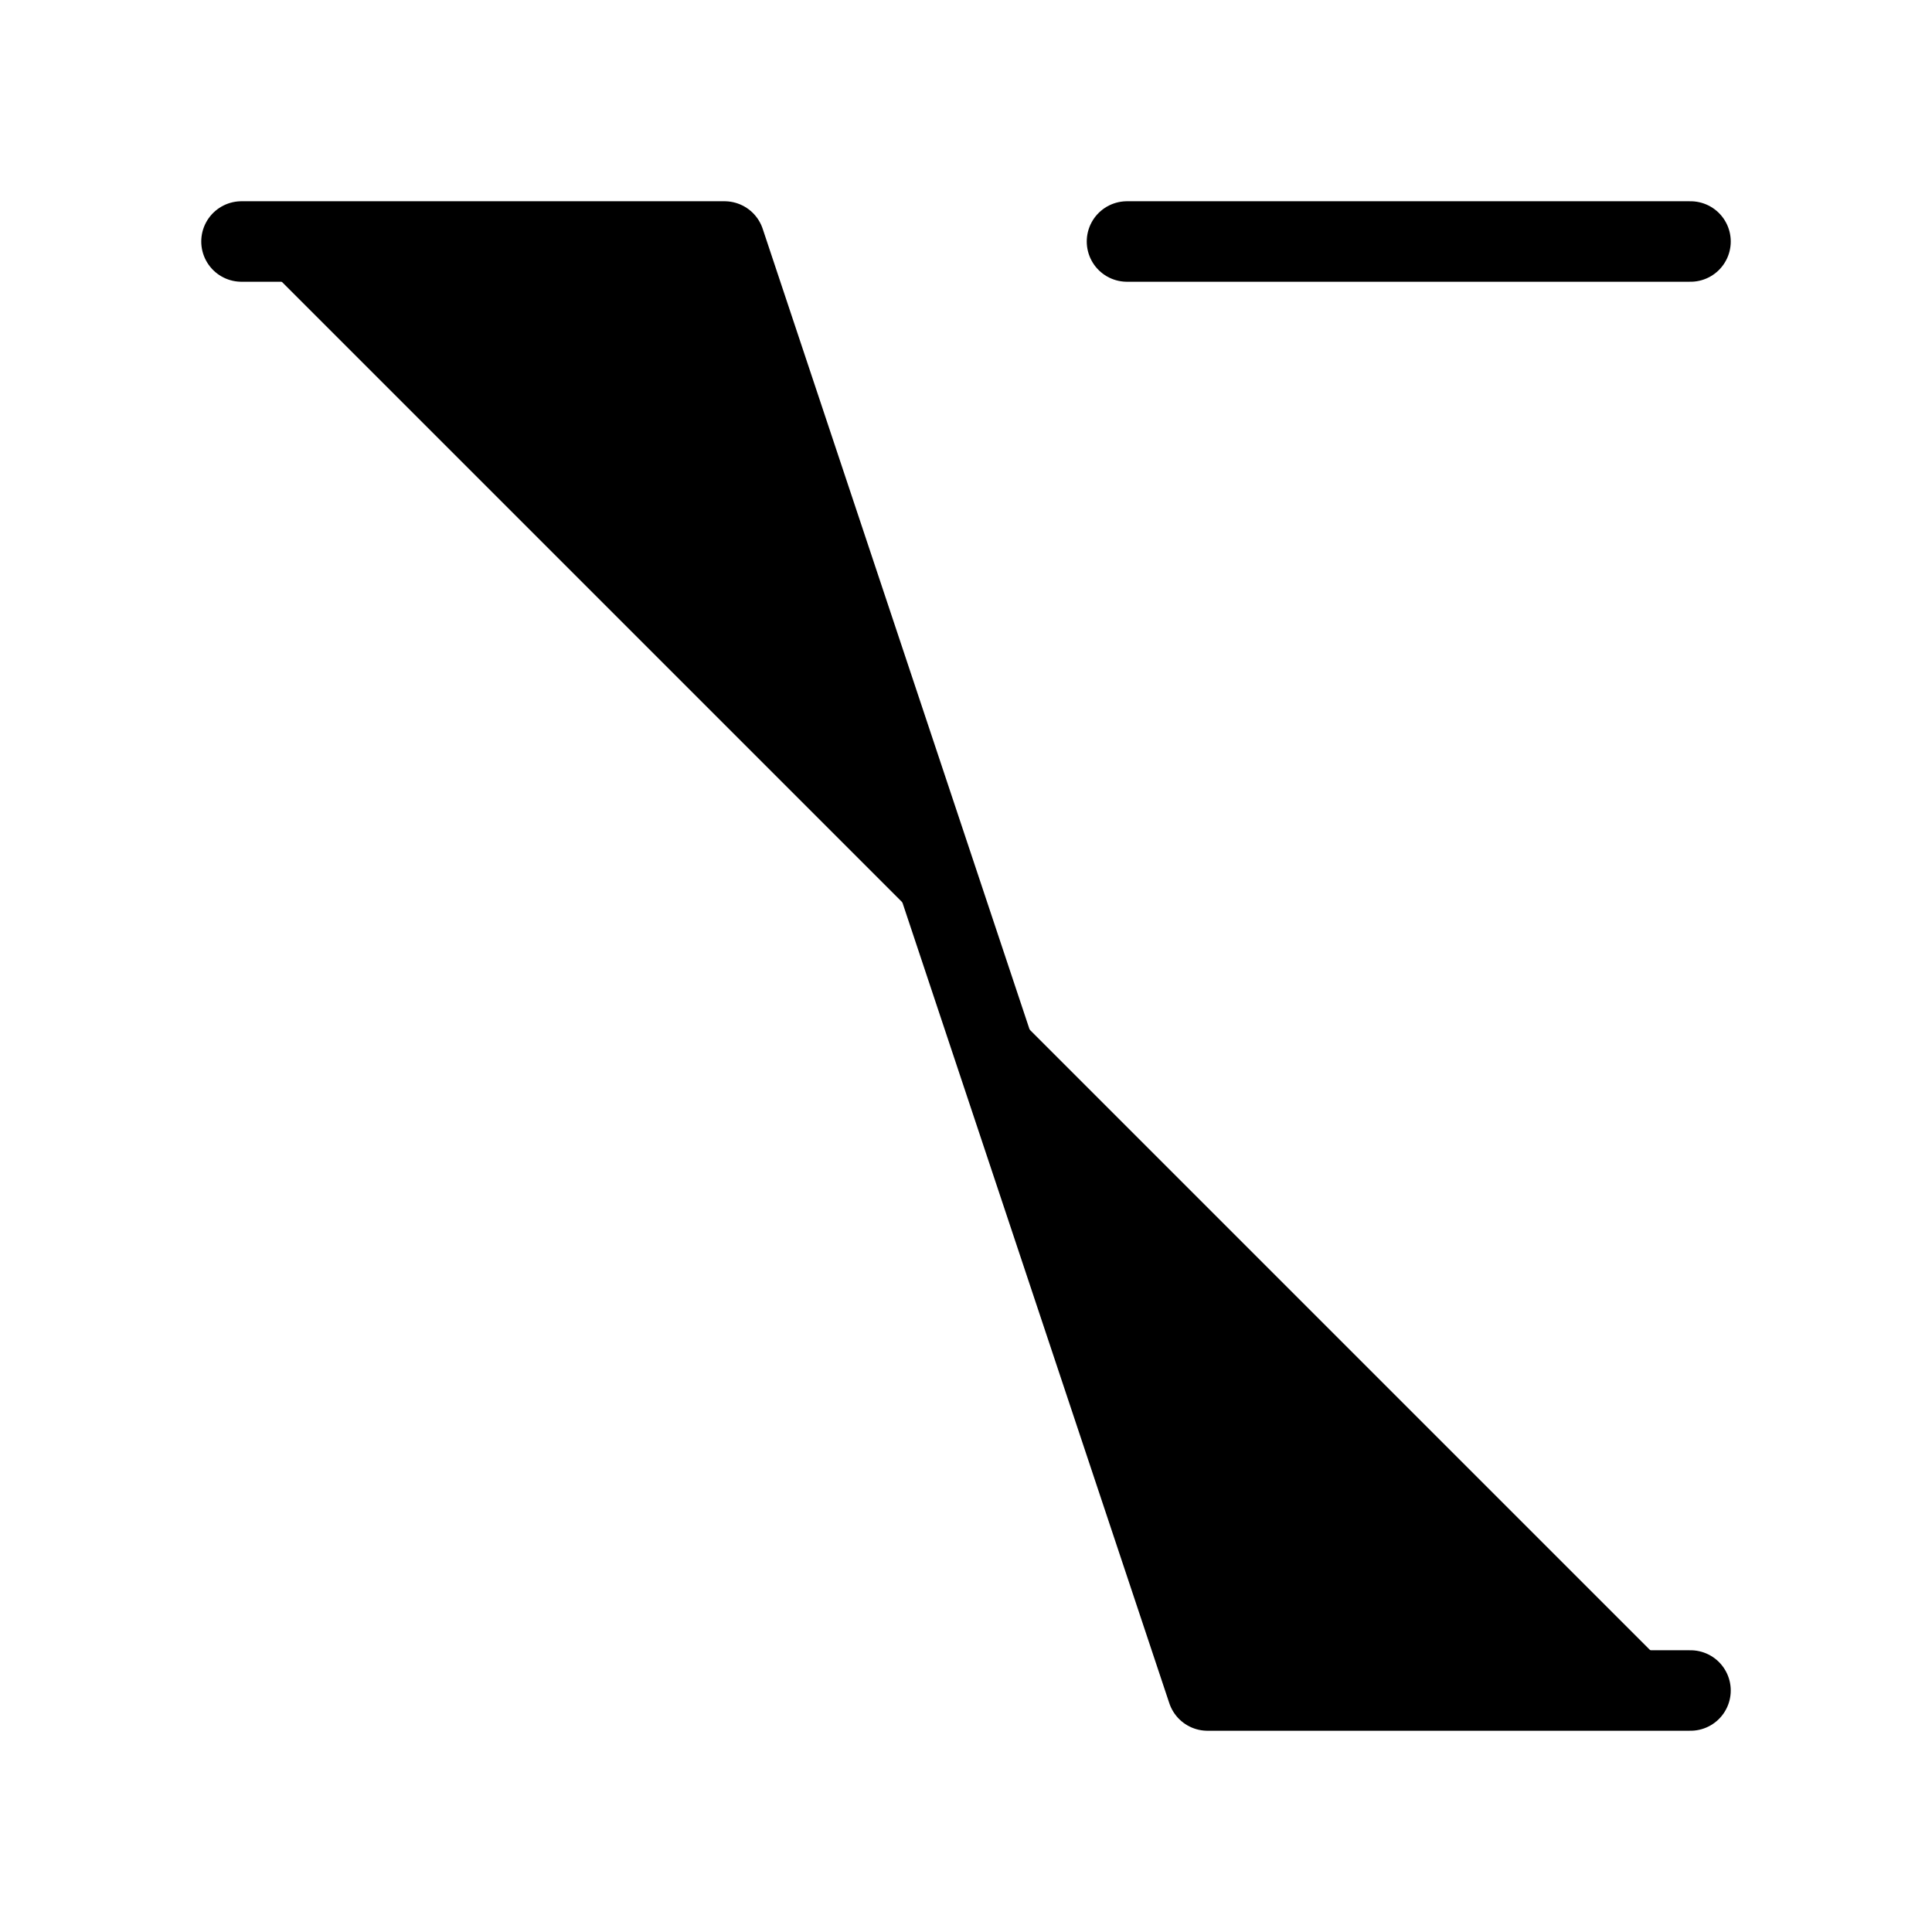
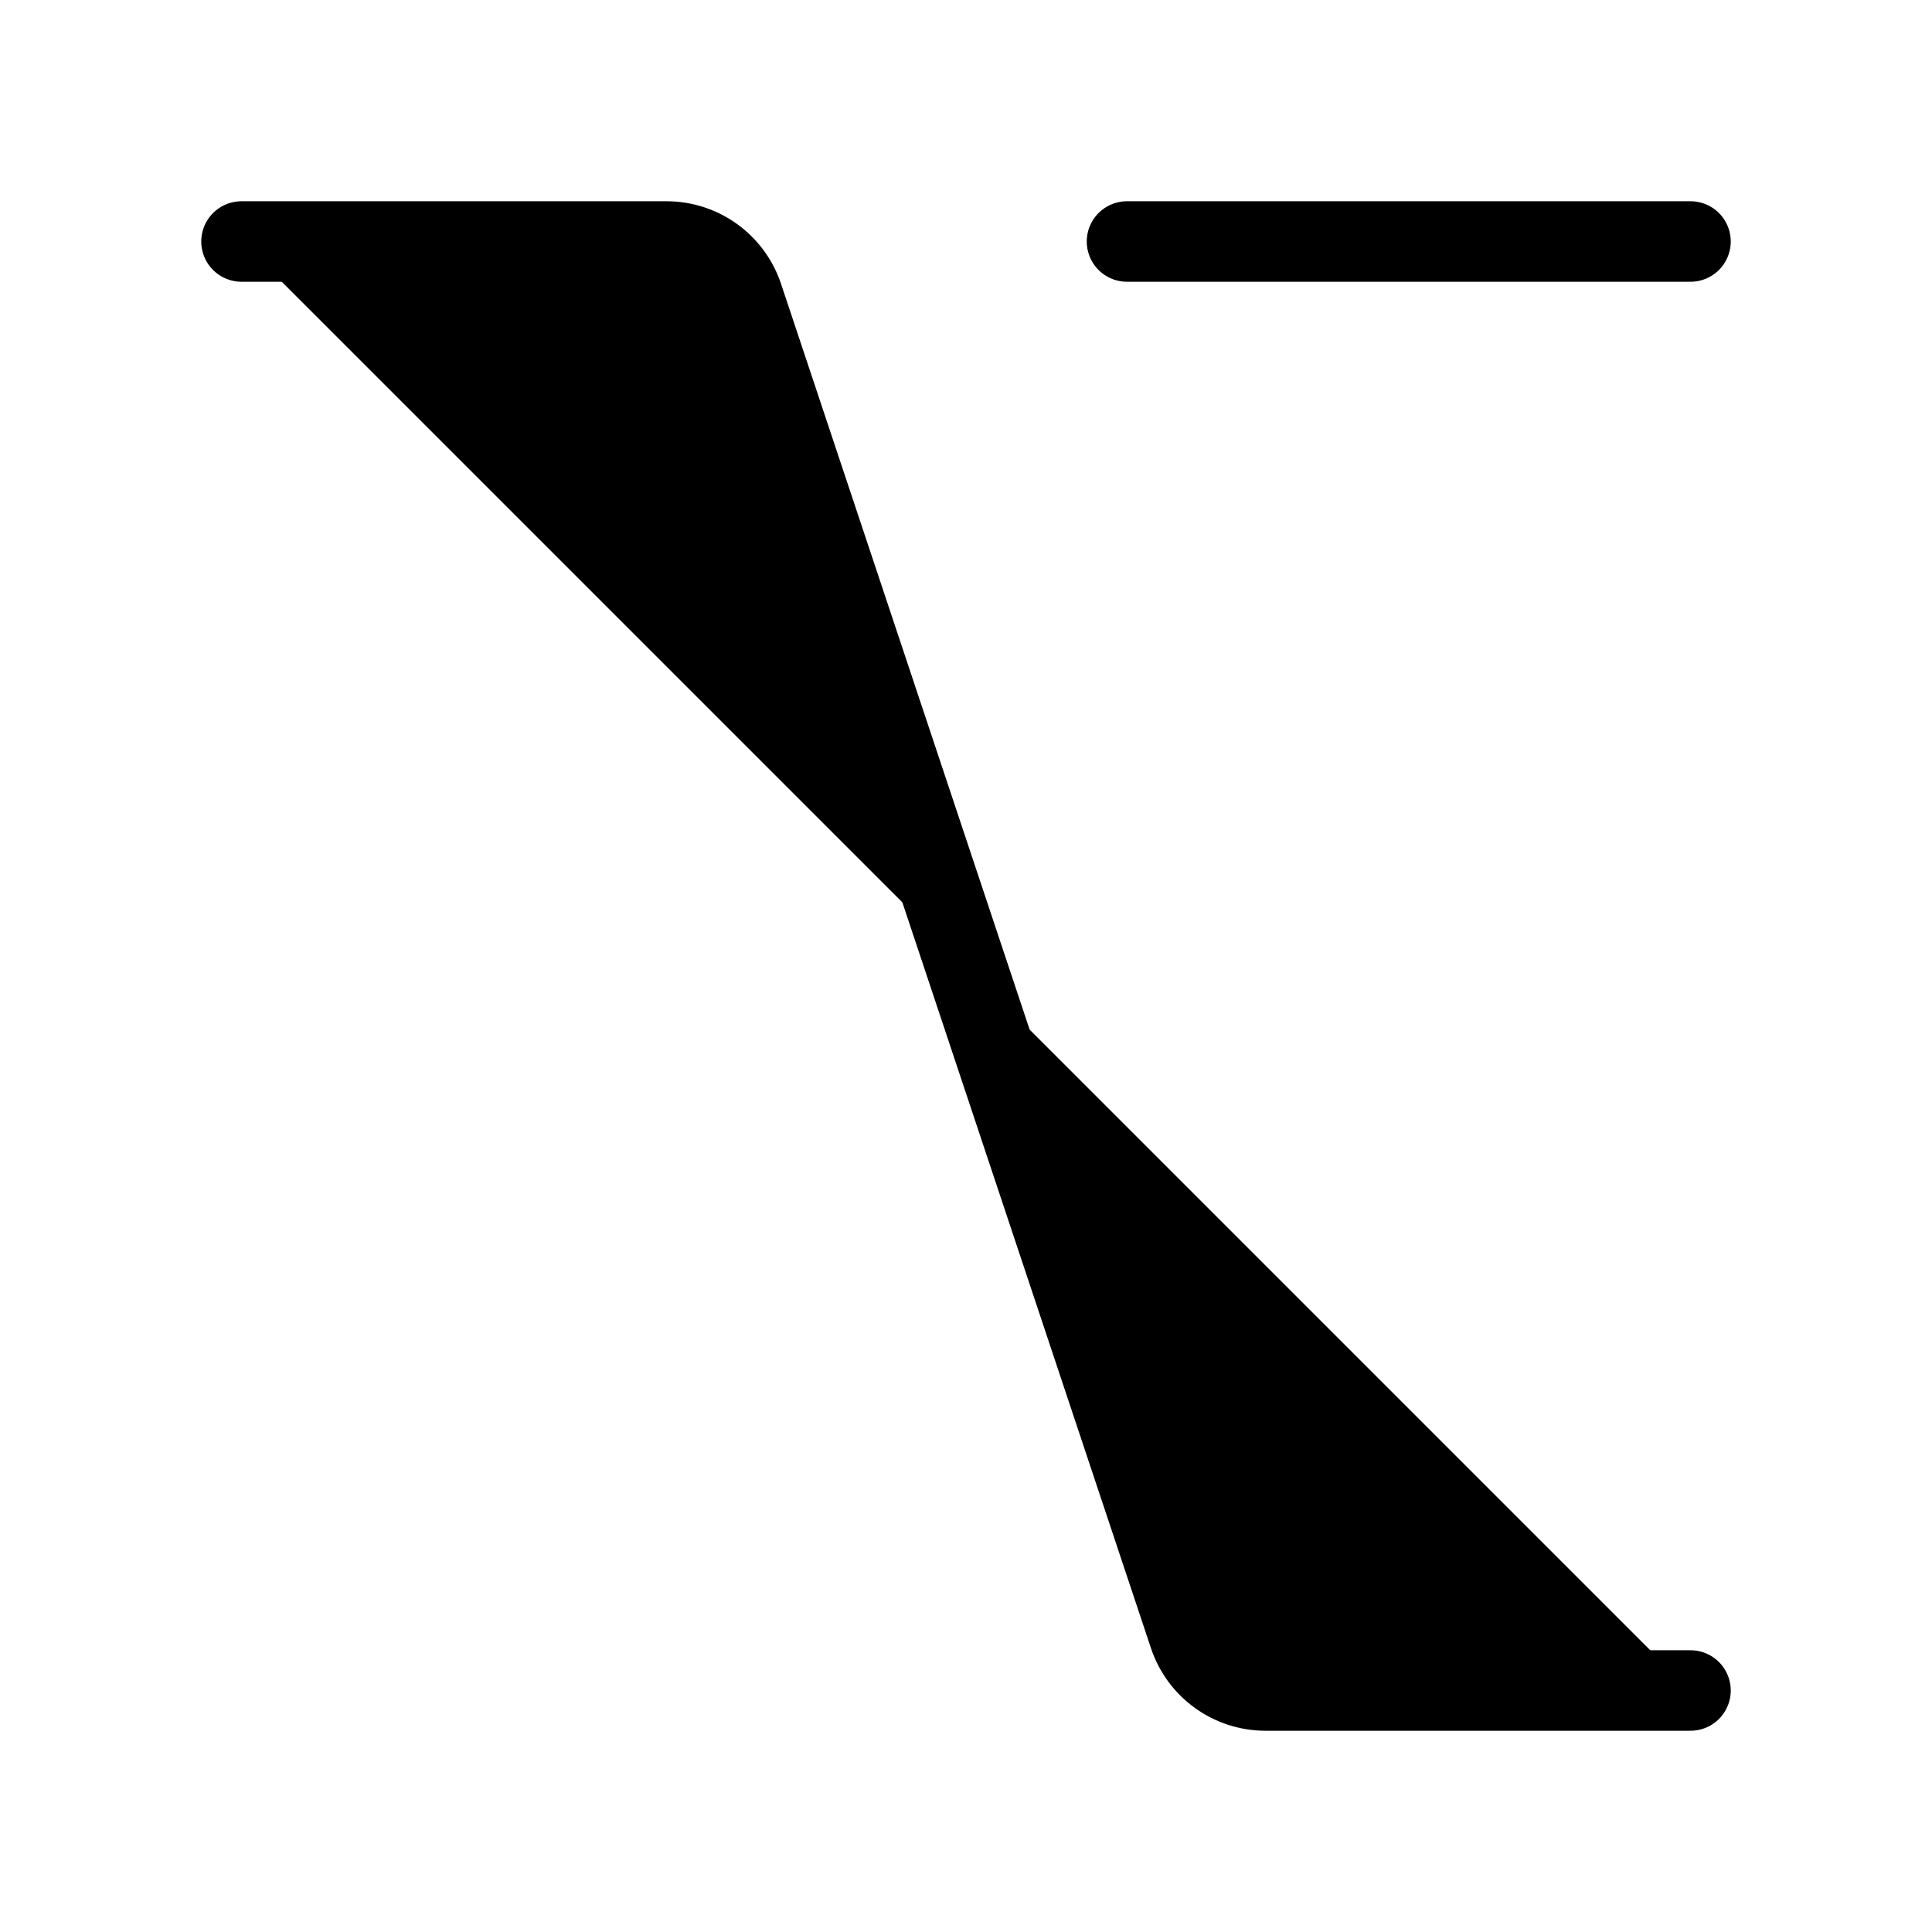
<svg xmlns="http://www.w3.org/2000/svg" width="24" height="24" viewBox="0 0 24 24" fill="currentColor" stroke="currentColor" stroke-width="calc((100vw - 100vh) / 10)" stroke-linecap="round" stroke-linejoin="round">
-   <path vector-effect="non-scaling-stroke" d="M3 3h6l6 18h6" />
  <path vector-effect="non-scaling-stroke" d="M14 3h7" />
+   <path vector-effect="non-scaling-stroke" d="M3 3h5.28a1 1 0 0 1 .948.684l5.544 16.632a1 1 0 0 0 .949.684H21" />
</svg>
